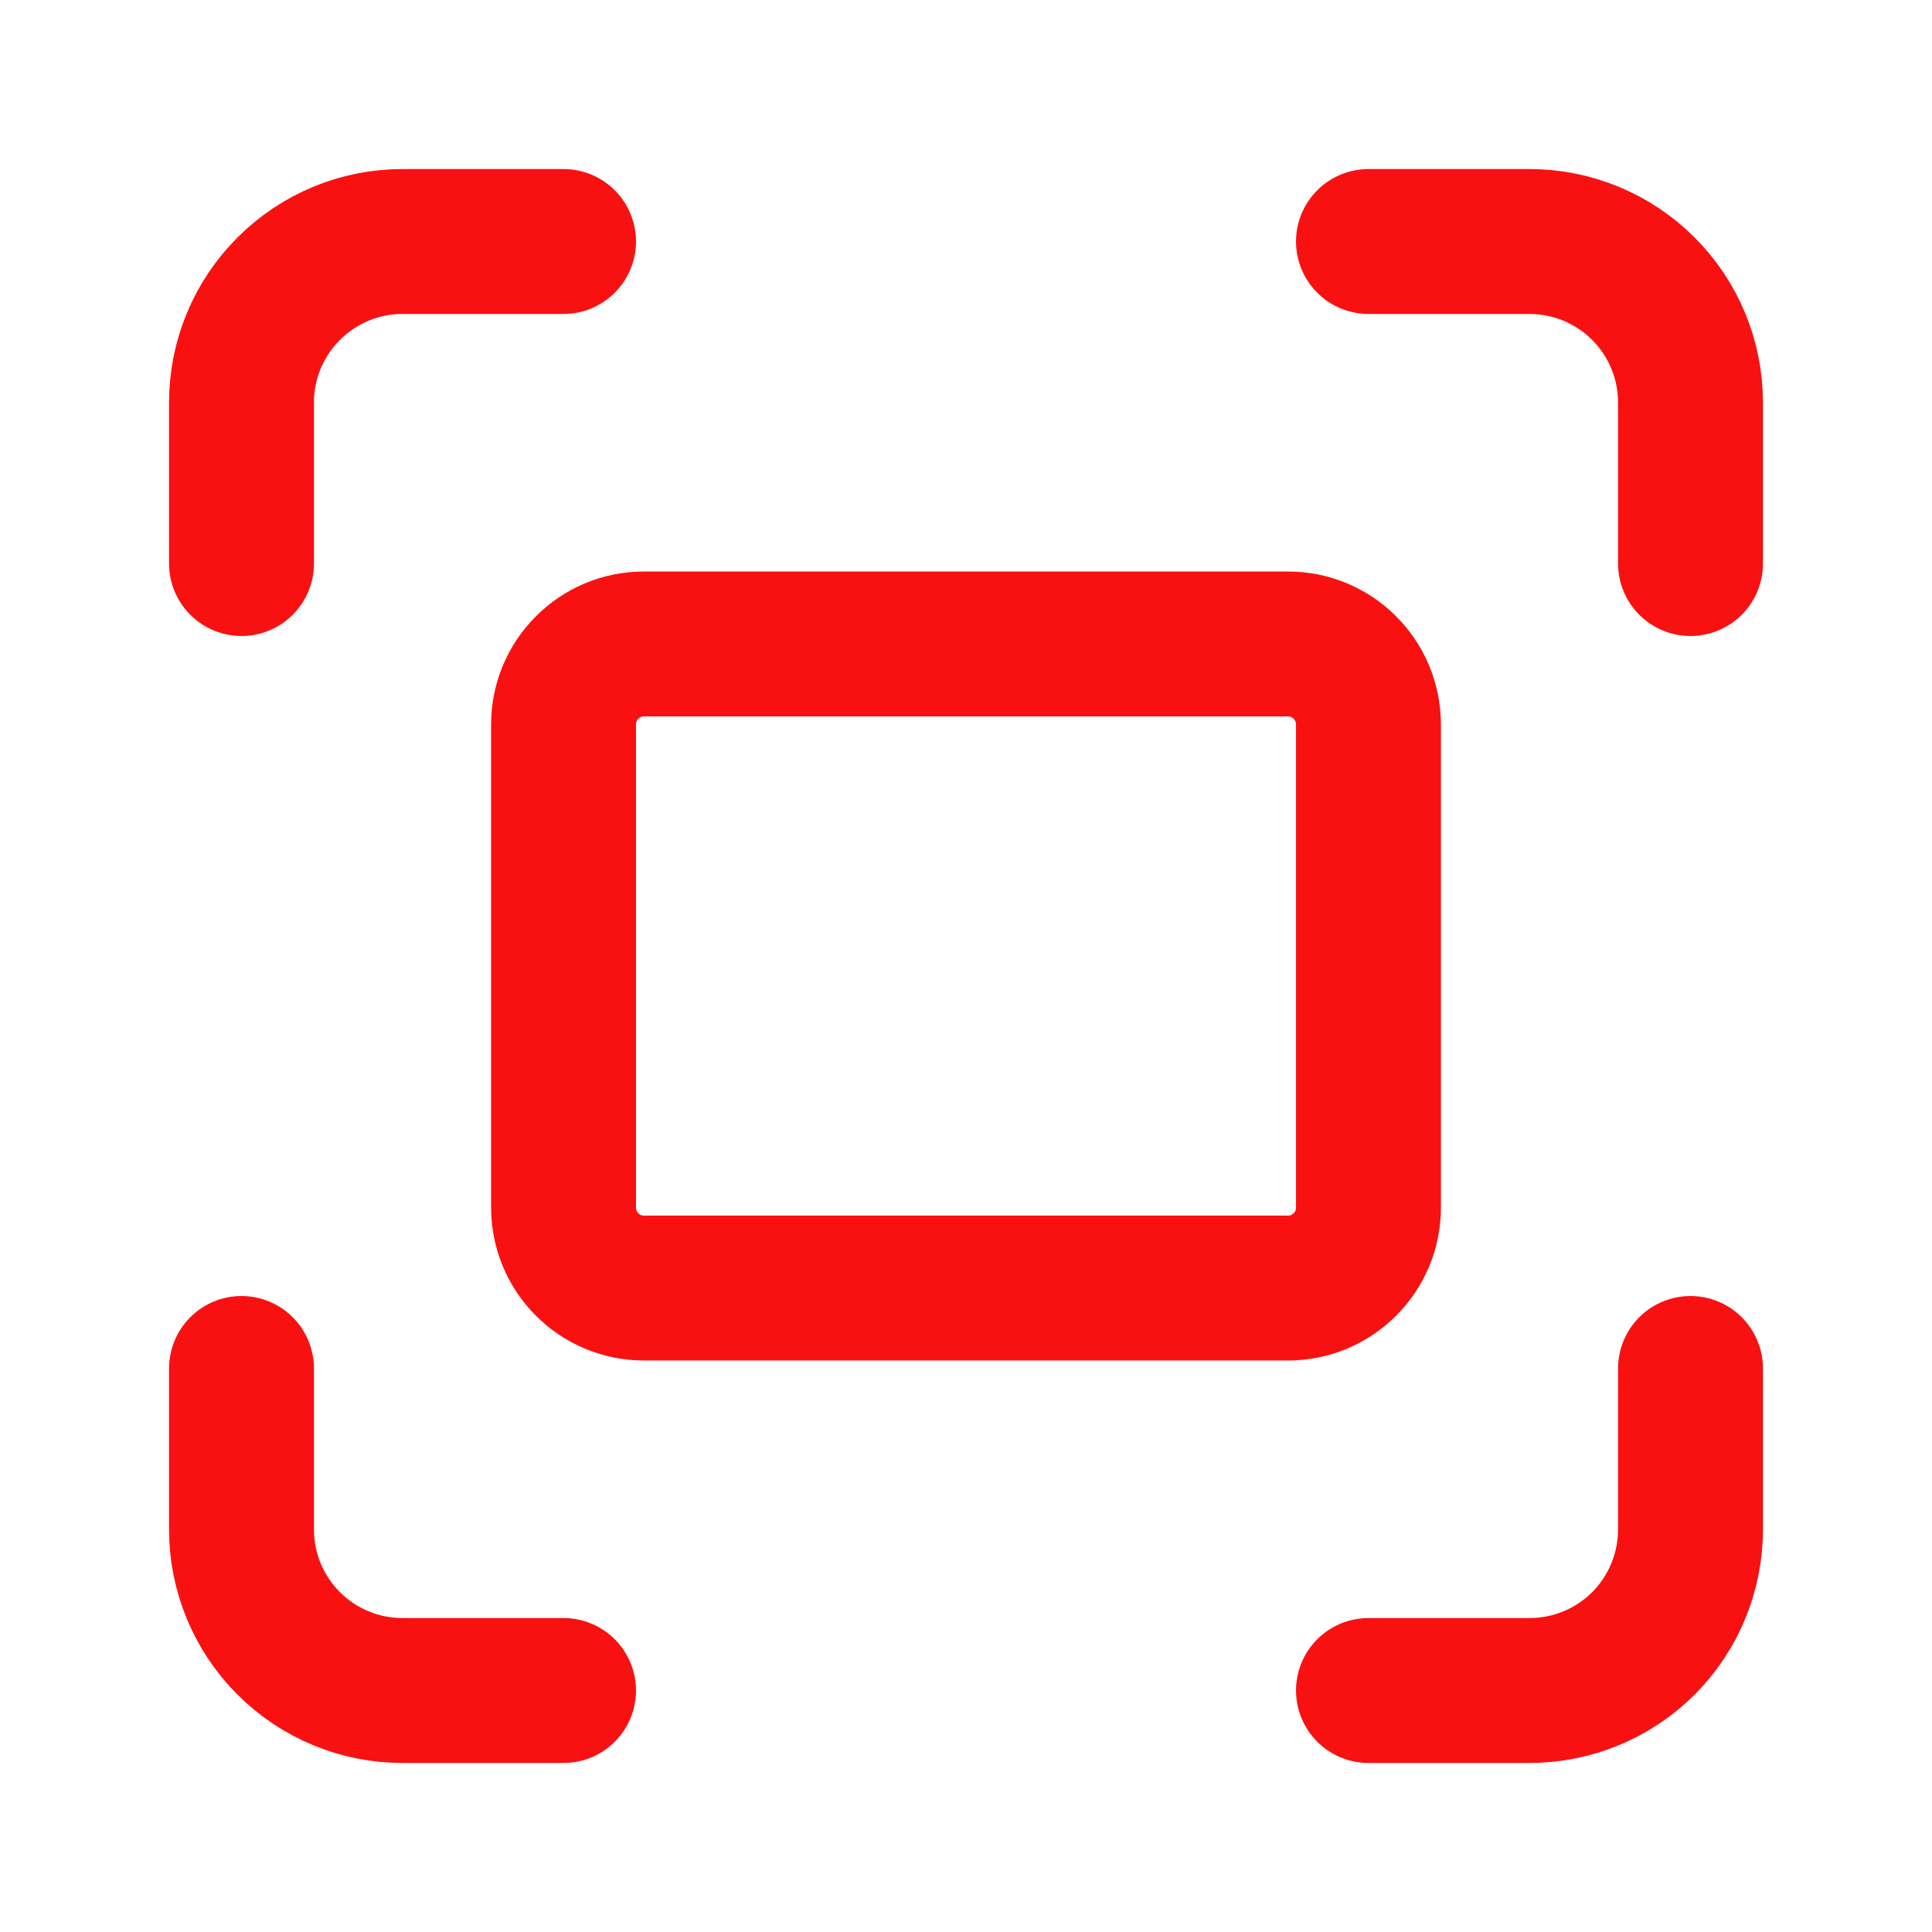
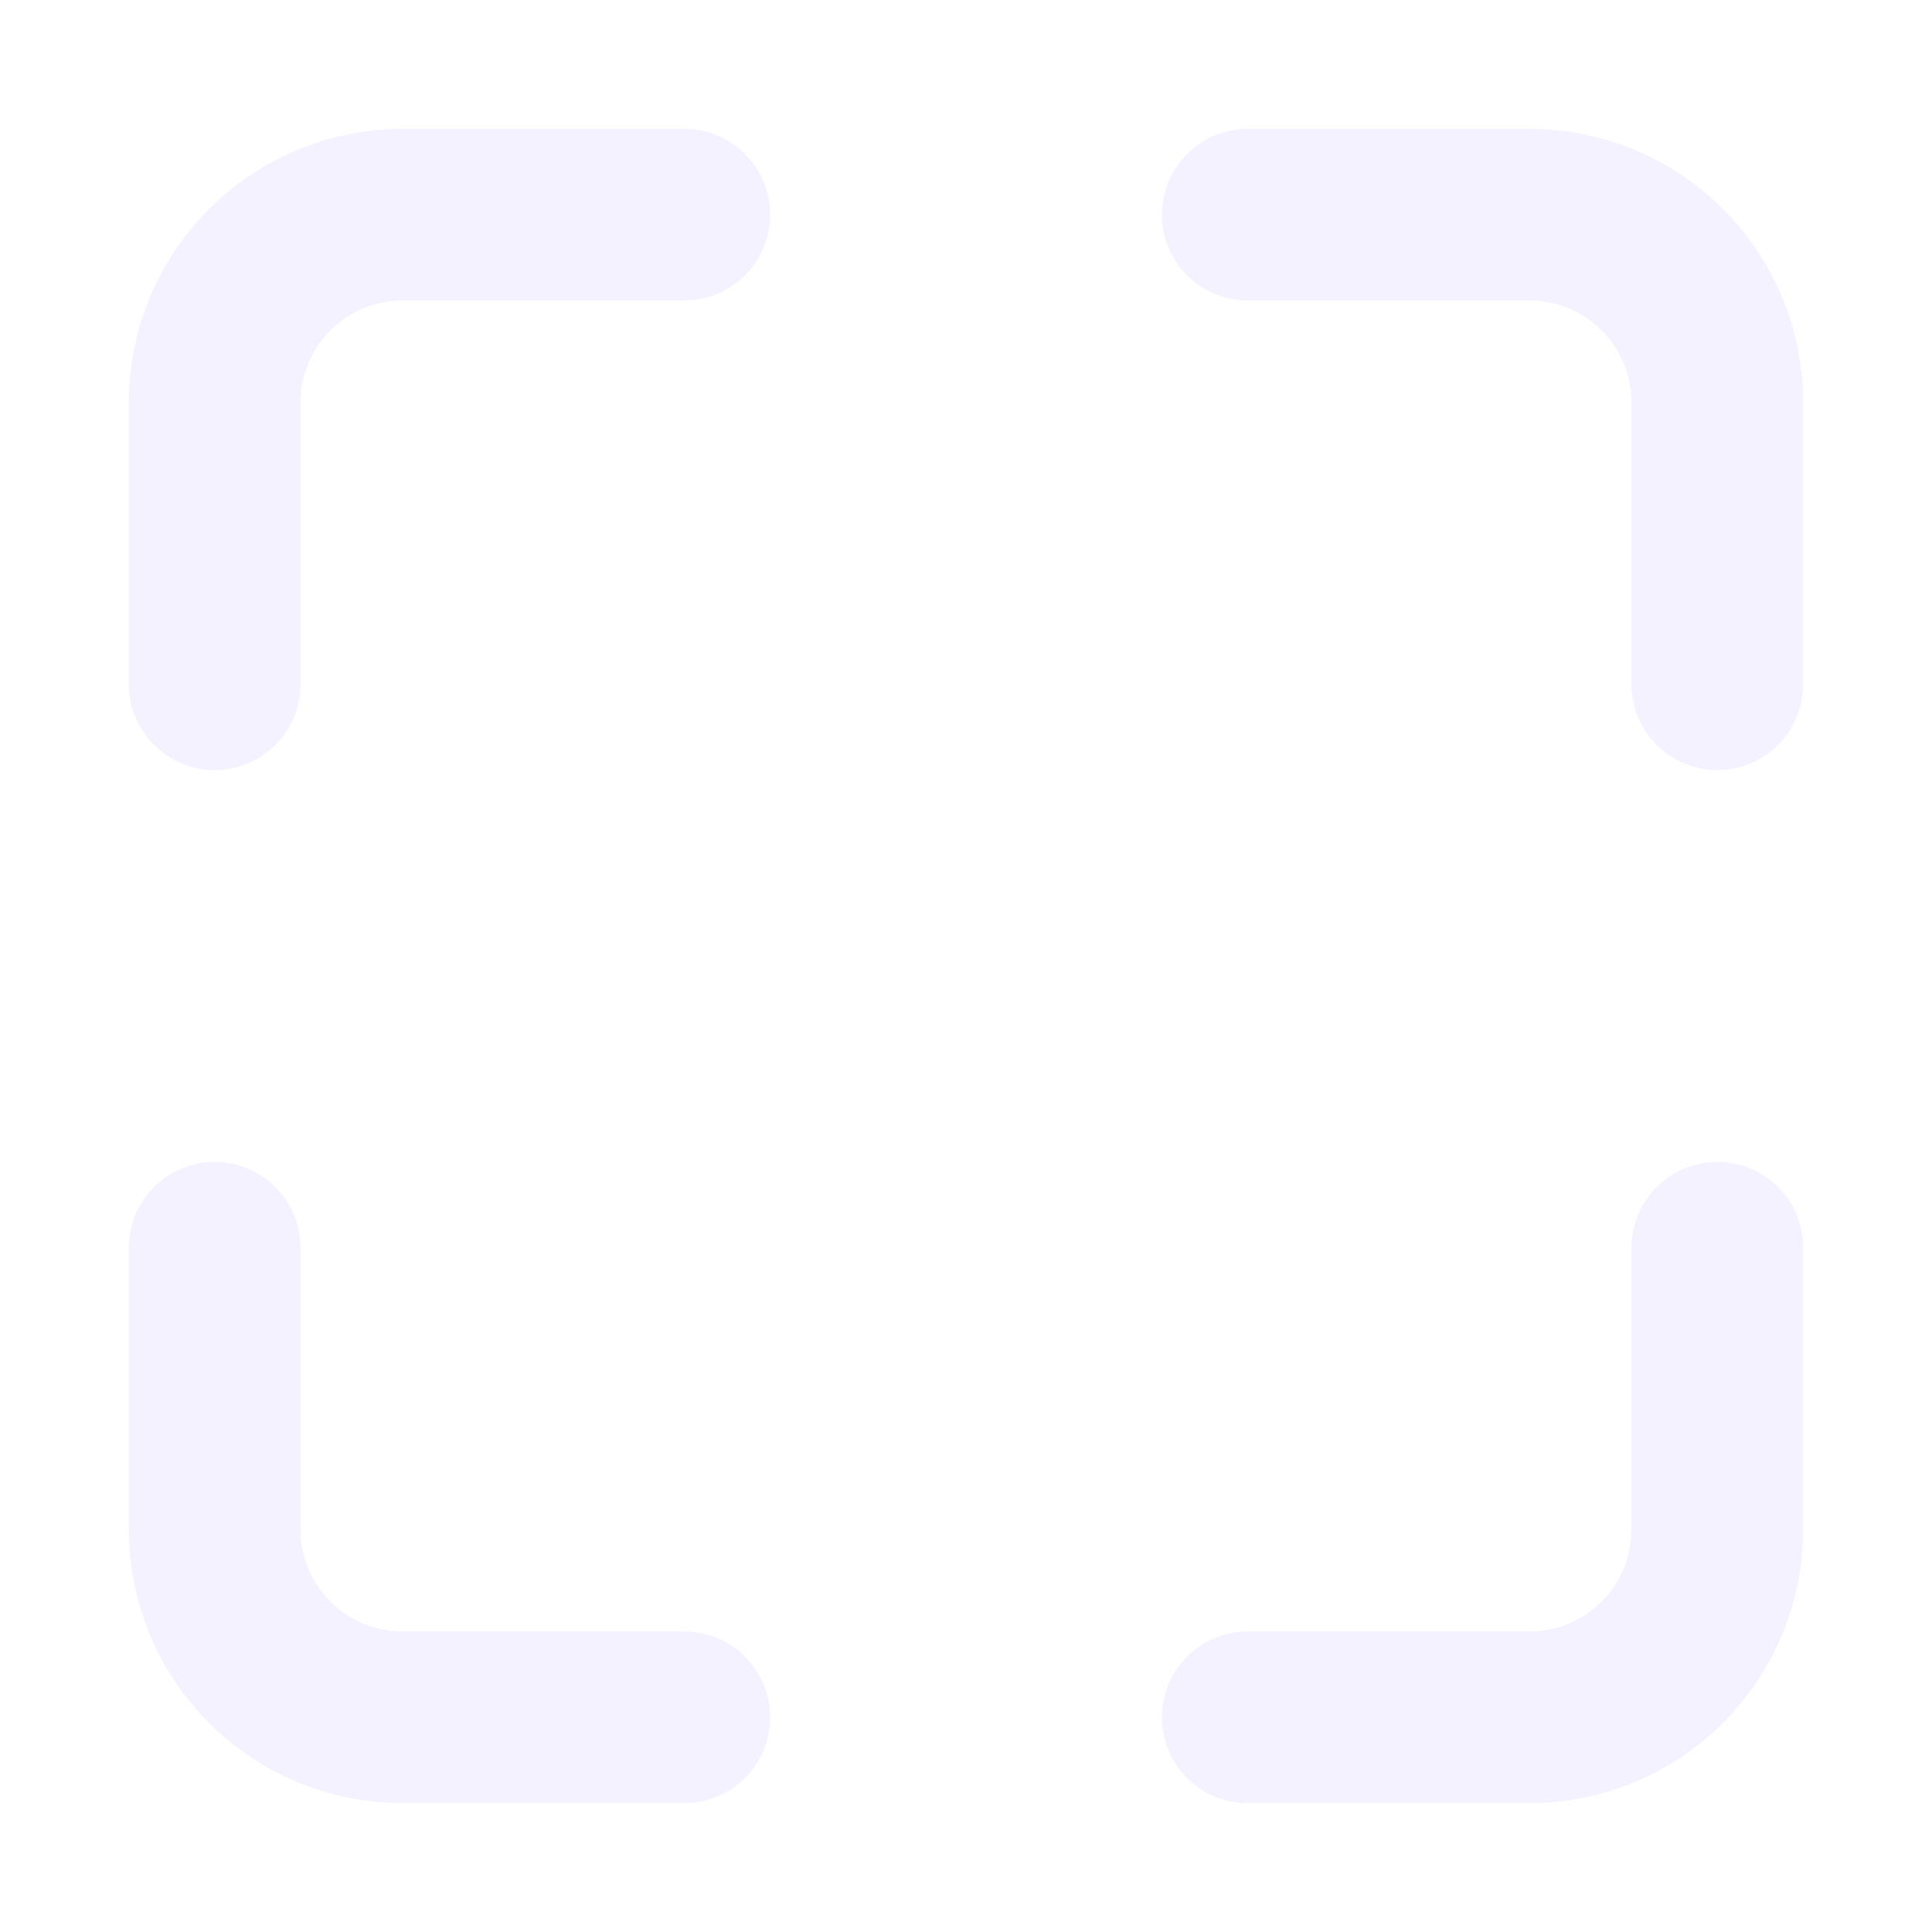
- <svg xmlns="http://www.w3.org/2000/svg" width="16" height="16" viewBox="0 0 16 16" fill="none">
-   <path d="M2 4.667V3.333C2 2.98 2.14 2.641 2.391 2.391C2.641 2.14 2.98 2 3.333 2H4.667M11.333 2H12.667C13.02 2 13.359 2.14 13.61 2.391C13.86 2.641 14 2.98 14 3.333V4.667M14 11.333V12.667C14 13.02 13.86 13.359 13.61 13.61C13.359 13.86 13.02 14 12.667 14H11.333M4.667 14H3.333C2.98 14 2.641 13.86 2.391 13.61C2.14 13.359 2 13.02 2 12.667V11.333" stroke="#F91111" stroke-width="1.2" stroke-linecap="round" stroke-linejoin="round" />
-   <path d="M10.667 5.333H5.333C4.965 5.333 4.667 5.632 4.667 6V10C4.667 10.368 4.965 10.667 5.333 10.667H10.667C11.035 10.667 11.333 10.368 11.333 10V6C11.333 5.632 11.035 5.333 10.667 5.333Z" stroke="#F91111" stroke-width="1.2" stroke-linecap="round" stroke-linejoin="round" />
+ <svg xmlns="http://www.w3.org/2000/svg" width="18" height="18" viewBox="0 0 18 18" fill="none">
+   <path d="M2 6.375V3.75C2 3.286 2.184 2.841 2.513 2.513C2.841 2.184 3.286 2 3.75 2H6.375M16 11.625V14.25C16 14.714 15.816 15.159 15.487 15.487C15.159 15.816 14.714 16 14.25 16H11.625M11.625 2H14.25C14.714 2 15.159 2.184 15.487 2.513C15.816 2.841 16 3.286 16 3.75V6.375M6.375 16H3.75C3.286 16 2.841 15.816 2.513 15.487C2.184 15.159 2 14.714 2 14.25V11.625" stroke="#F5F2FF" stroke-width="1.6" stroke-linecap="round" stroke-linejoin="round" />
</svg>
